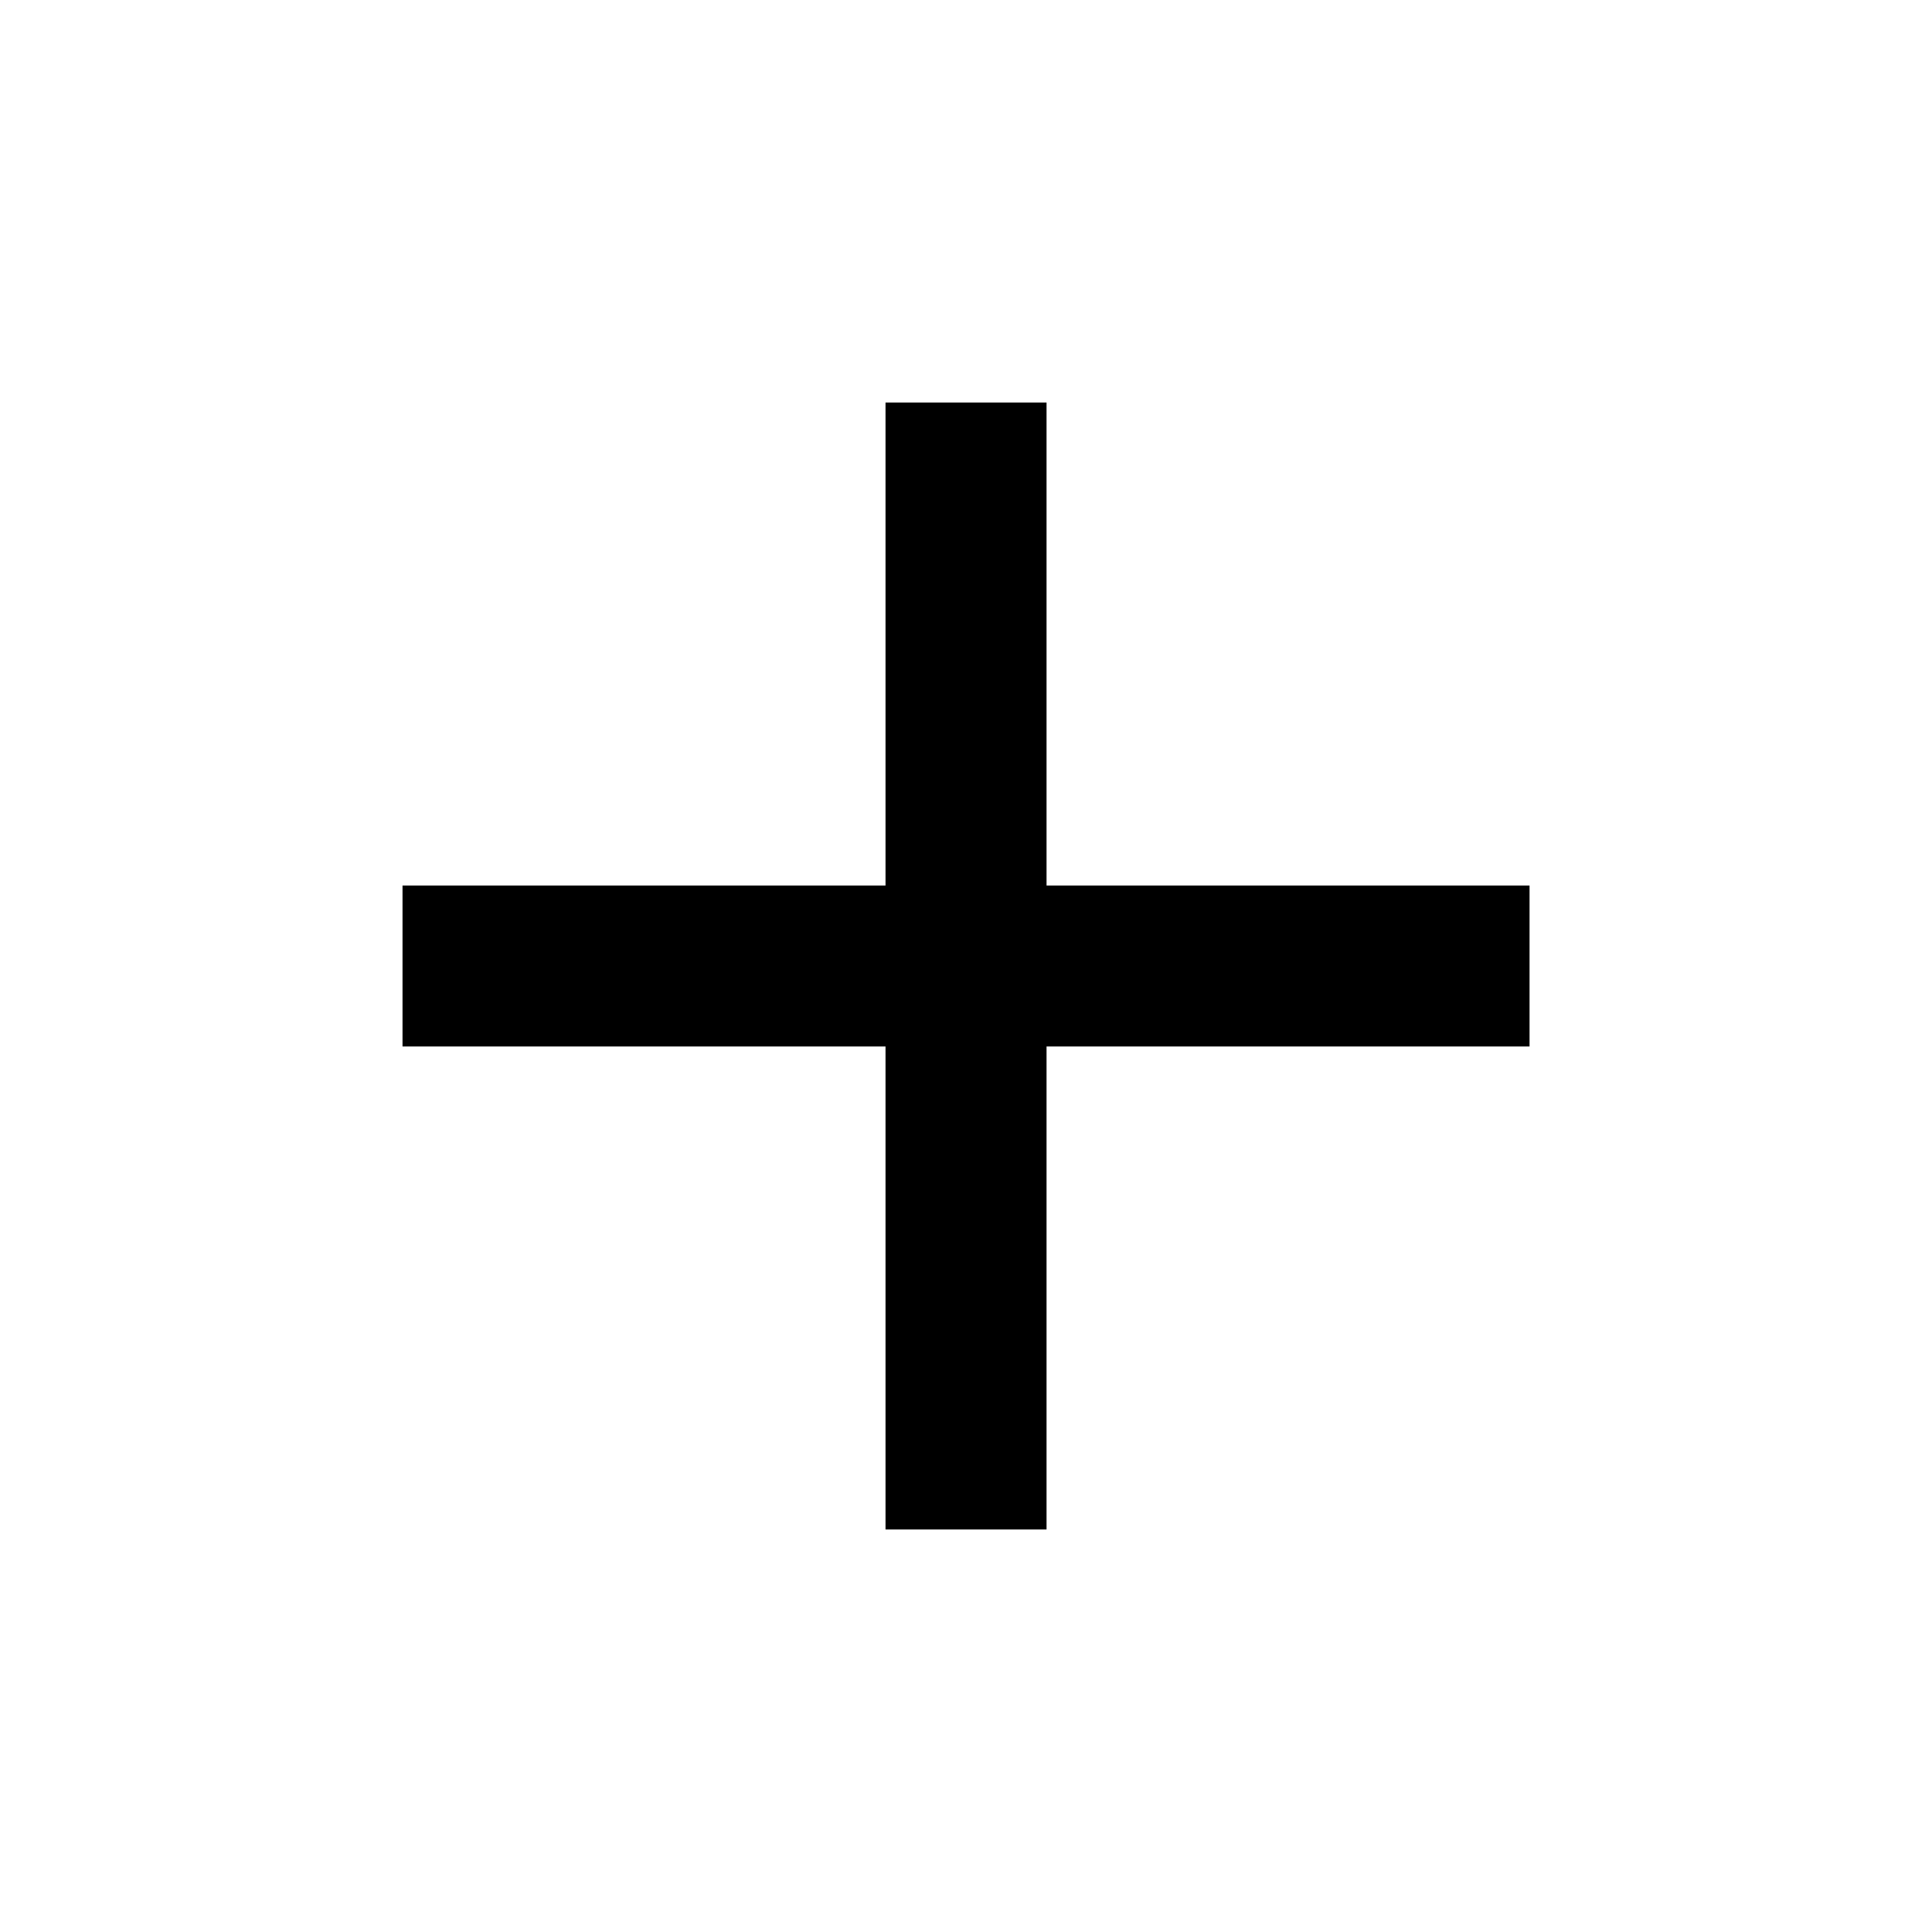
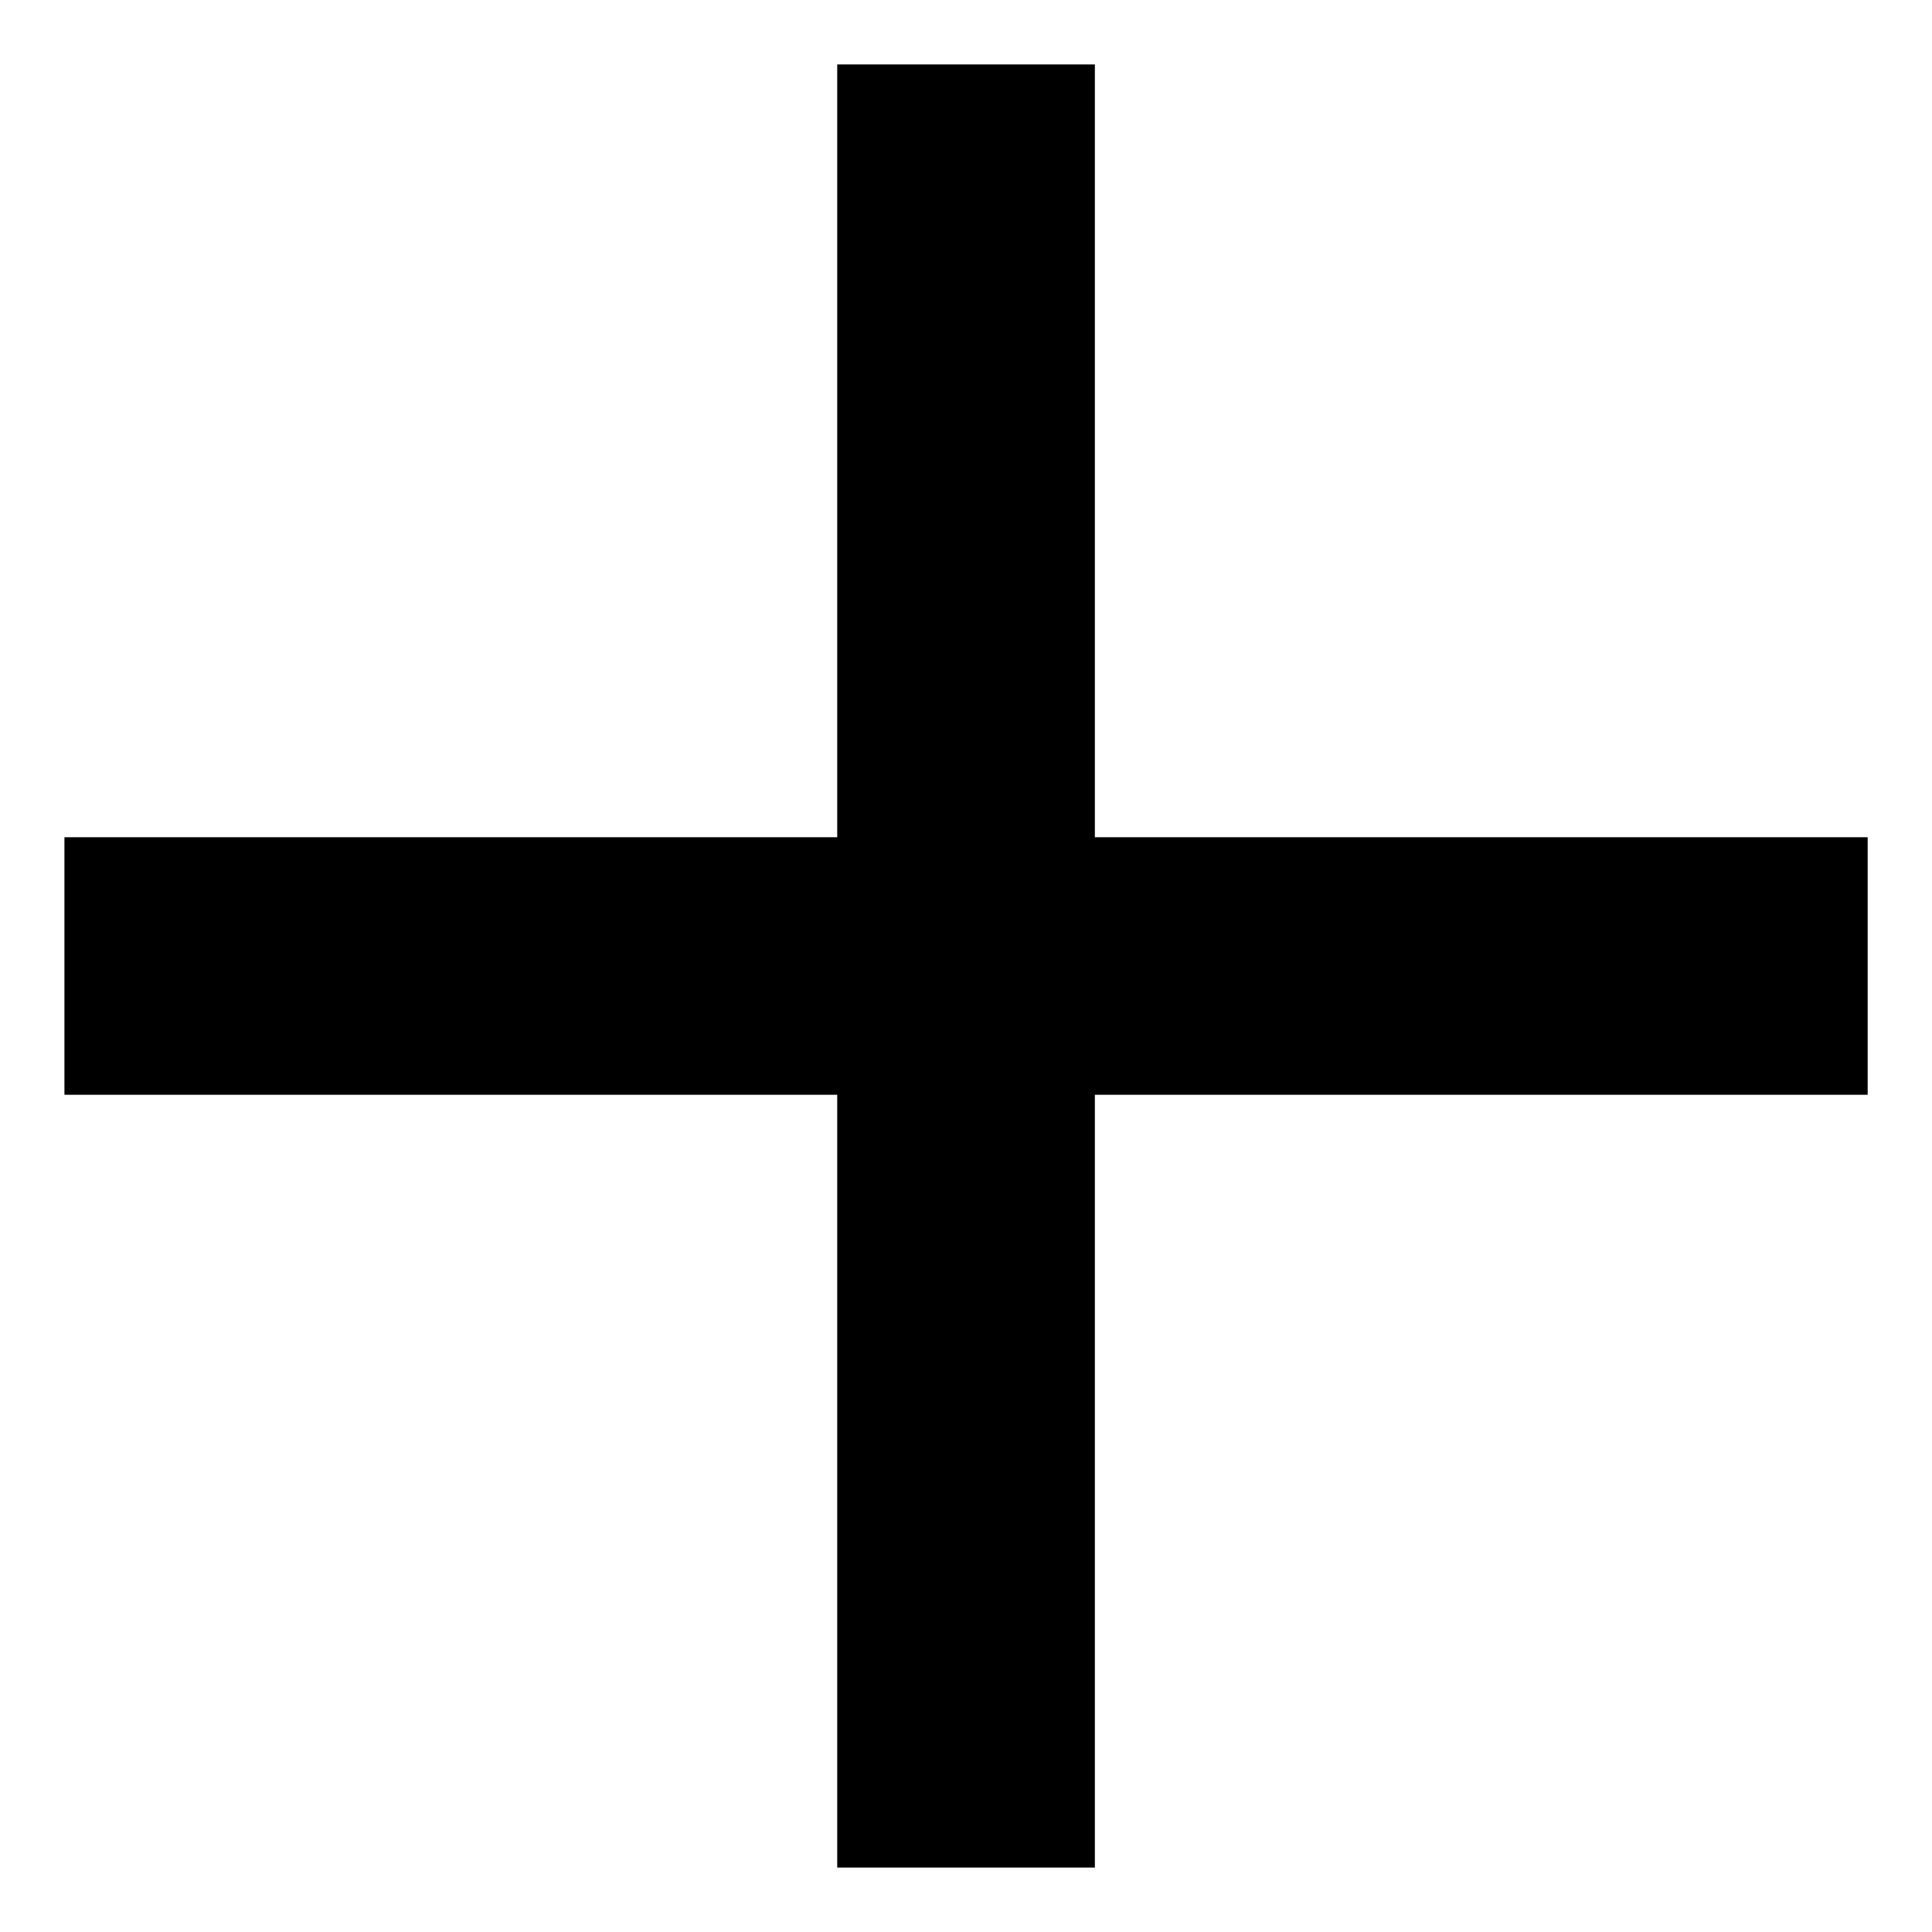
- <svg xmlns="http://www.w3.org/2000/svg" width="32" height="32" viewBox="0 0 32 32" fill="none">
-   <path d="M14.667 17.333H6.667V14.667H14.667V6.667H17.334V14.667H25.334V17.333H17.334V25.333H14.667V17.333Z" fill="black" />
+ <svg xmlns="http://www.w3.org/2000/svg" width="20" height="20" viewBox="0 0 20 20" fill="none">
+   <path d="M8.667 11.333H0.667V8.667H8.667V0.667H11.334V8.667H19.334V11.333H11.334V19.333H8.667V11.333Z" fill="black" />
</svg>
